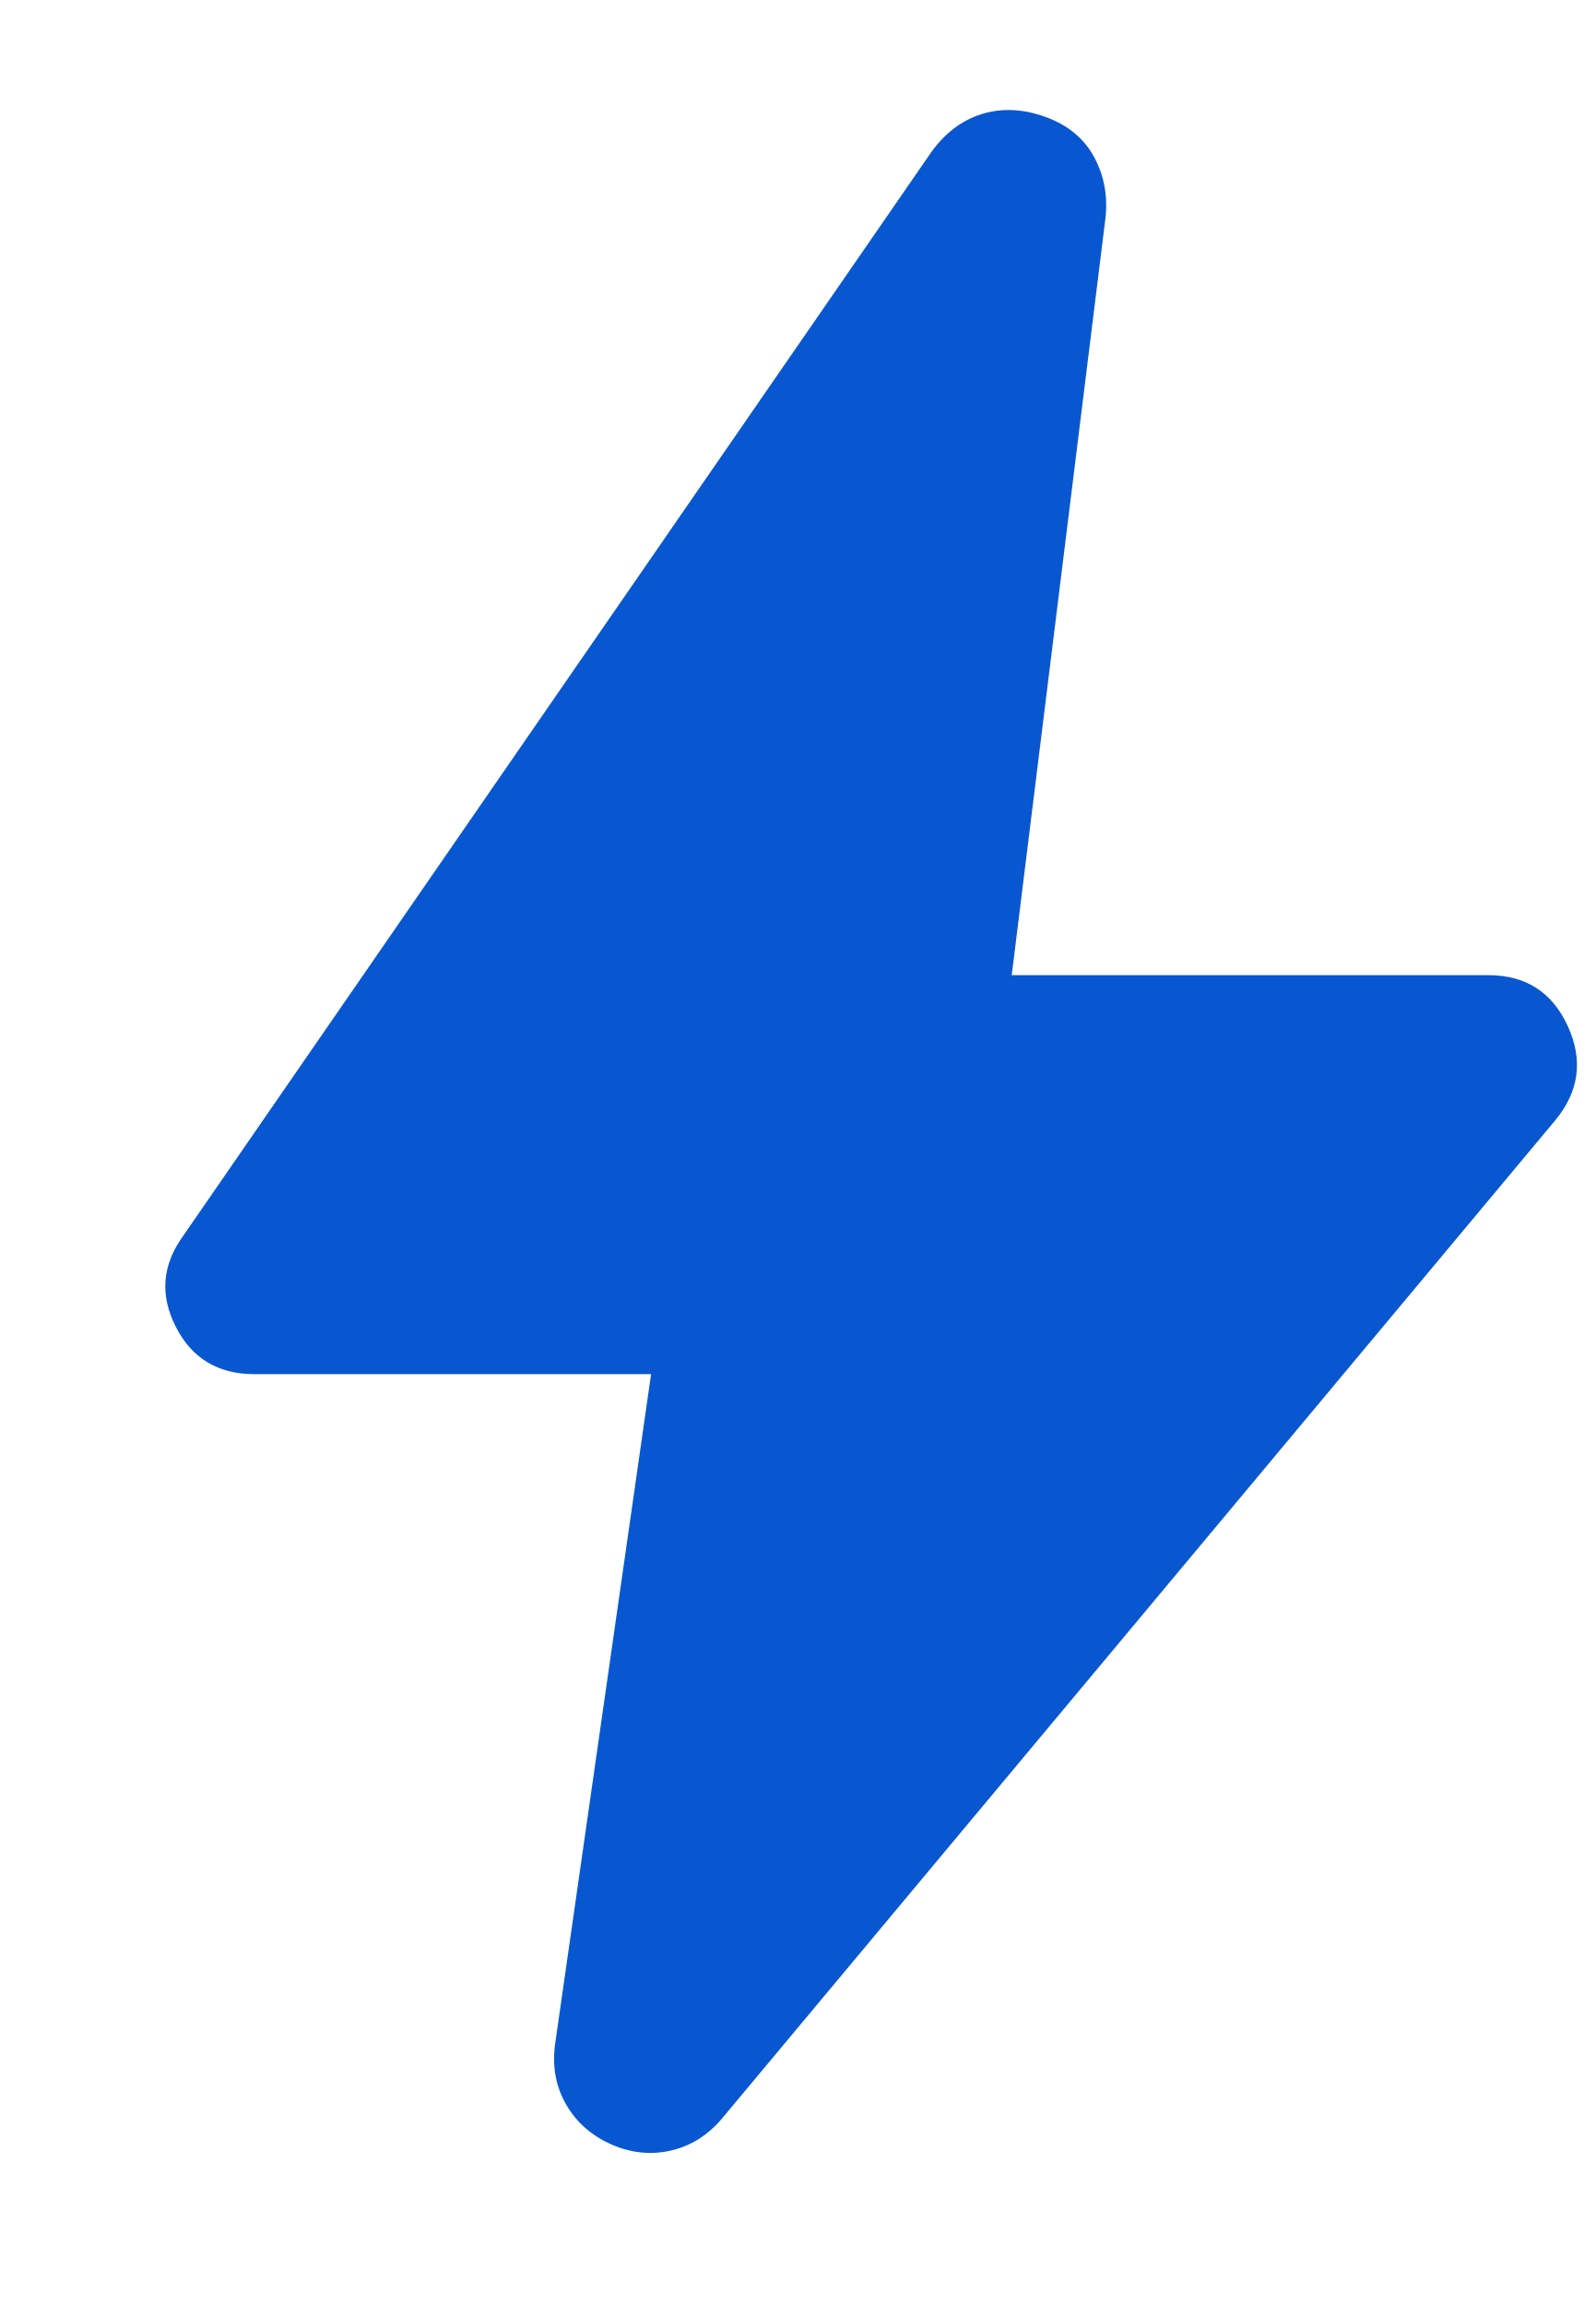
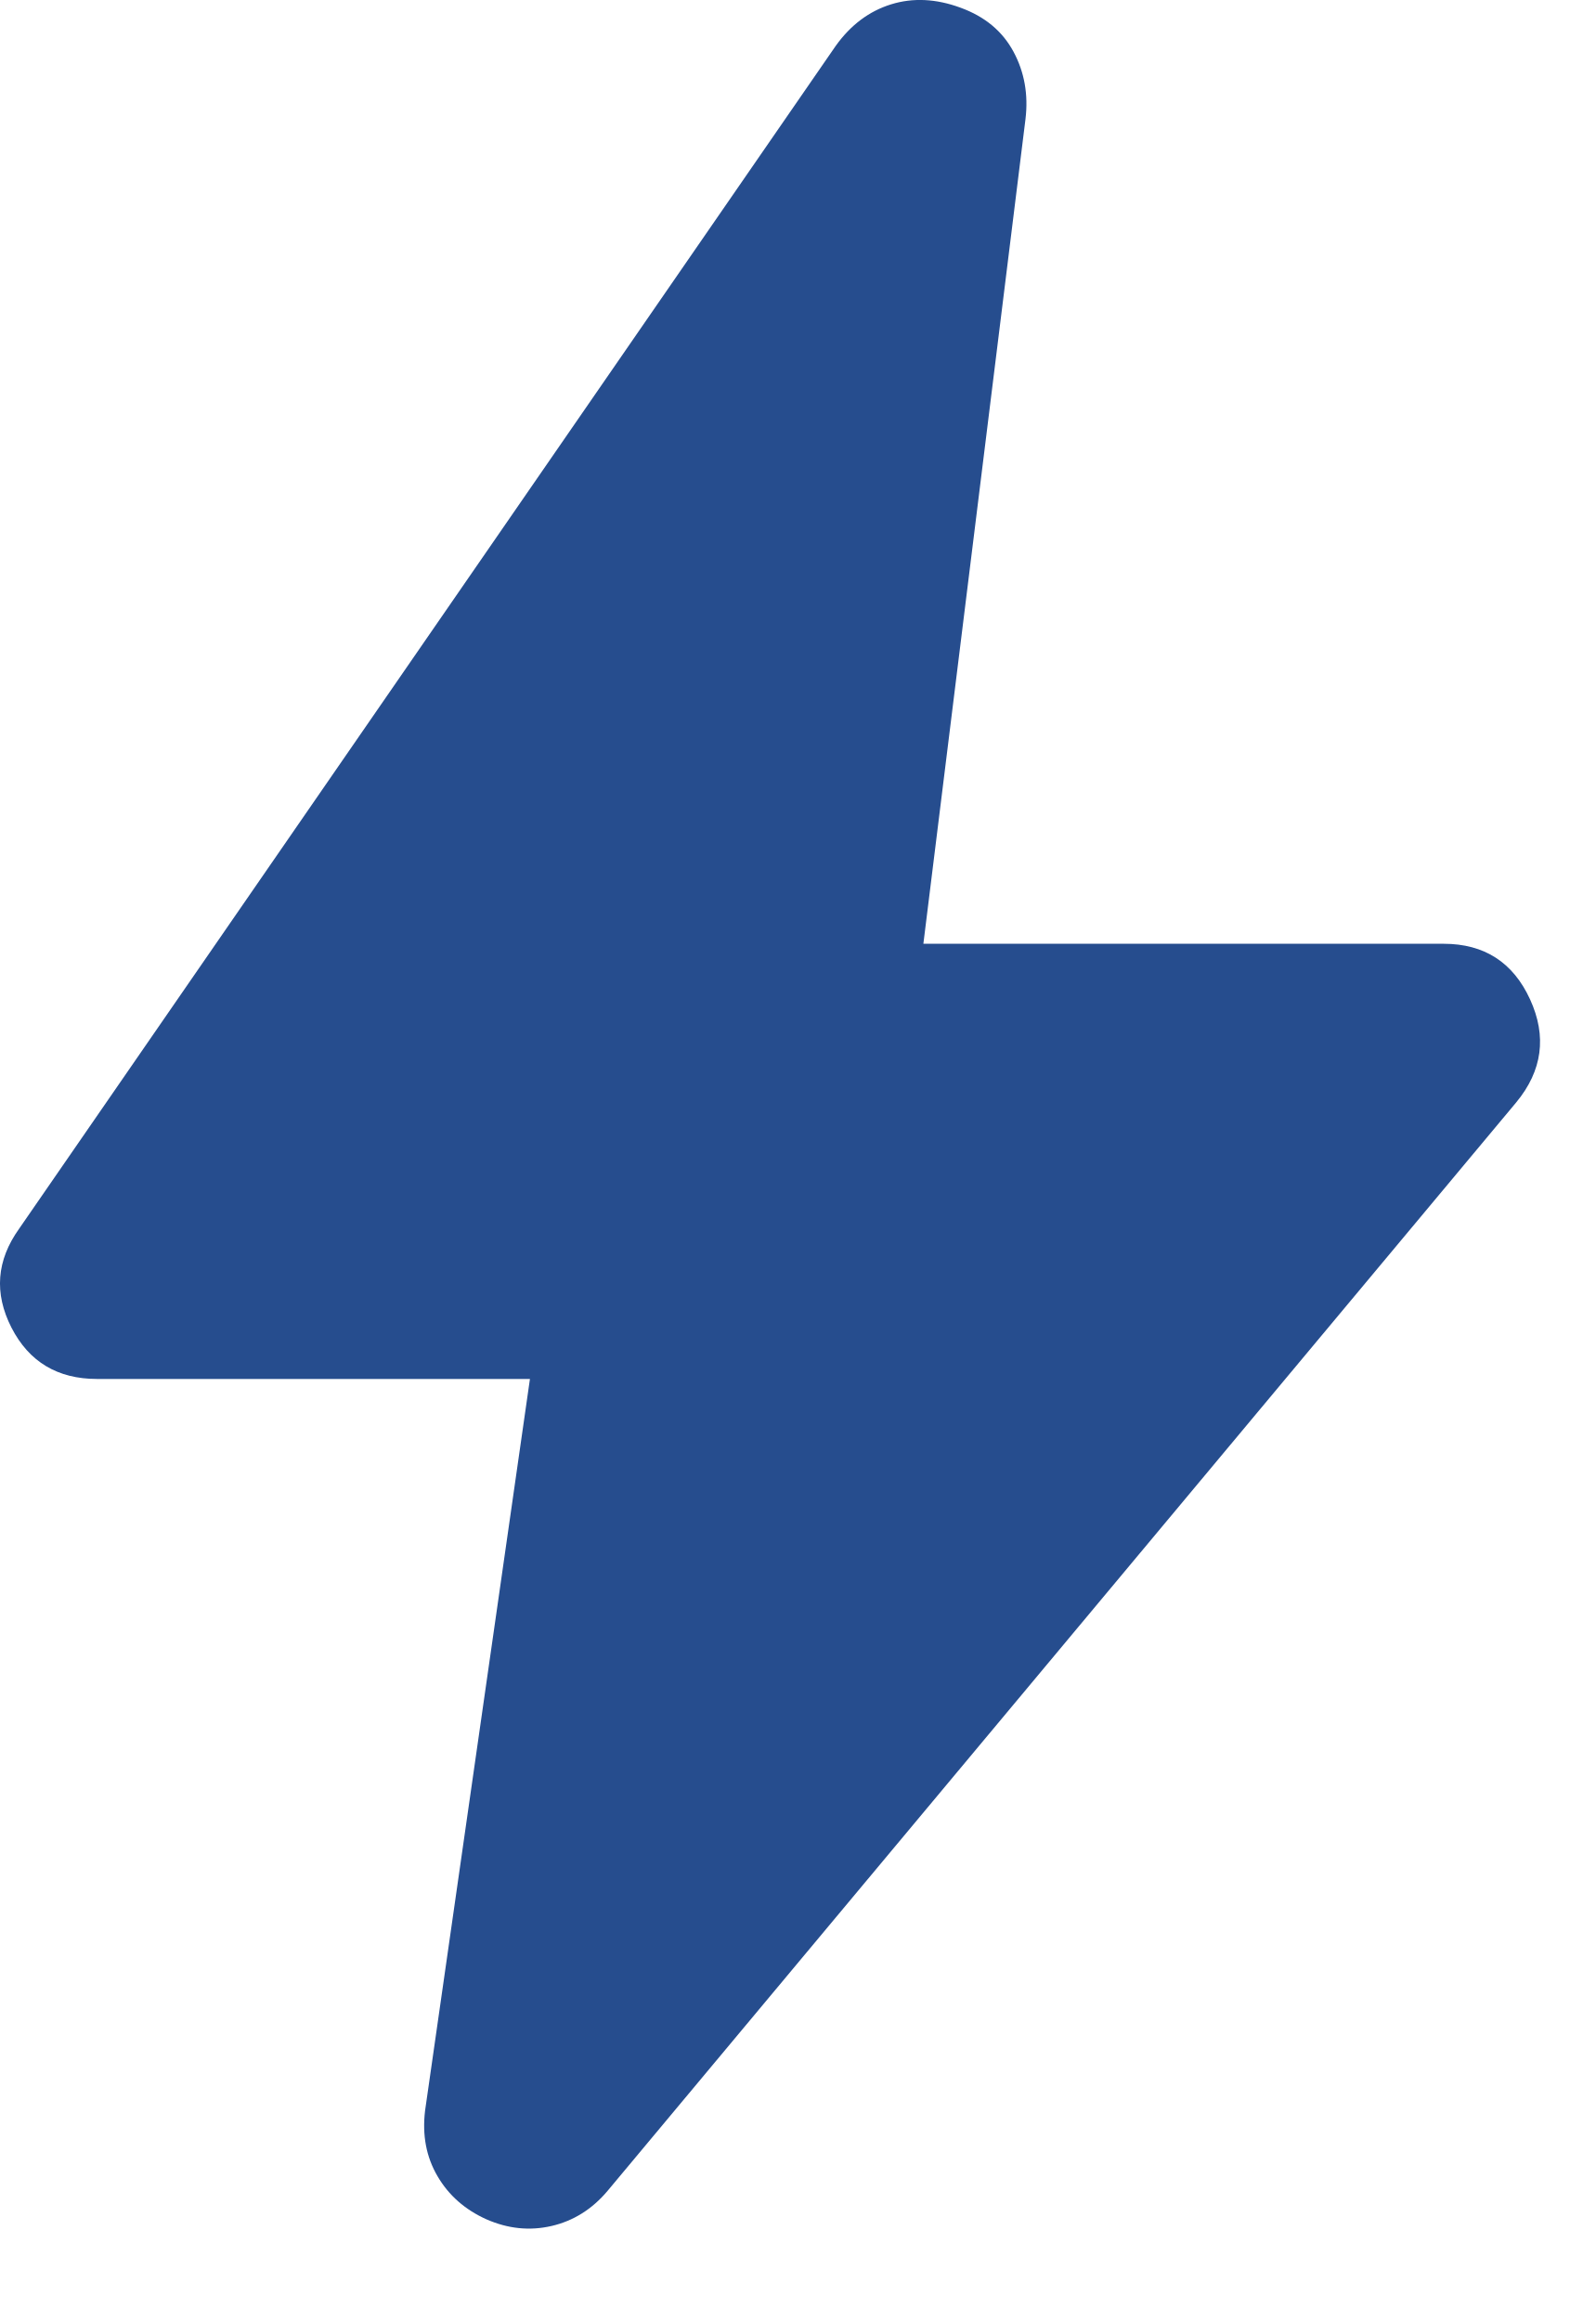
- <svg xmlns="http://www.w3.org/2000/svg" width="9" height="13" viewBox="0 0 9 13" fill="none">
-   <path d="M3.672 7.75H1.434C1.23 7.75 1.082 7.661 0.992 7.484C0.901 7.307 0.914 7.136 1.031 6.973L5.253 0.857C5.33 0.75 5.425 0.678 5.538 0.643C5.652 0.608 5.772 0.614 5.898 0.66C6.024 0.706 6.115 0.782 6.172 0.888C6.228 0.993 6.249 1.109 6.234 1.235L5.706 5.5H8.396C8.605 5.5 8.754 5.596 8.842 5.787C8.93 5.979 8.906 6.156 8.771 6.319L4.073 11.947C3.993 12.042 3.897 12.103 3.783 12.129C3.67 12.155 3.558 12.143 3.447 12.094C3.337 12.045 3.252 11.971 3.194 11.871C3.136 11.772 3.114 11.659 3.13 11.533L3.672 7.75Z" fill="#0957D0" />
+ <svg xmlns="http://www.w3.org/2000/svg" width="11" height="16" viewBox="0 0 11 16" fill="none">
+   <path d="M3.653 9.506H0.669C0.397 9.506 0.2 9.388 0.079 9.152C-0.042 8.915 -0.024 8.688 0.132 8.47L5.761 0.316C5.864 0.172 5.991 0.077 6.142 0.03C6.293 -0.017 6.453 -0.009 6.621 0.053C6.789 0.114 6.91 0.215 6.986 0.356C7.062 0.497 7.089 0.652 7.069 0.82L6.365 6.506H9.952C10.231 6.506 10.43 6.634 10.547 6.889C10.664 7.144 10.632 7.381 10.452 7.599L4.188 15.103C4.082 15.229 3.953 15.31 3.802 15.345C3.65 15.38 3.501 15.364 3.353 15.299C3.206 15.233 3.093 15.134 3.016 15.002C2.938 14.869 2.91 14.719 2.93 14.551L3.653 9.506Z" fill="#264D8E" />
</svg>
